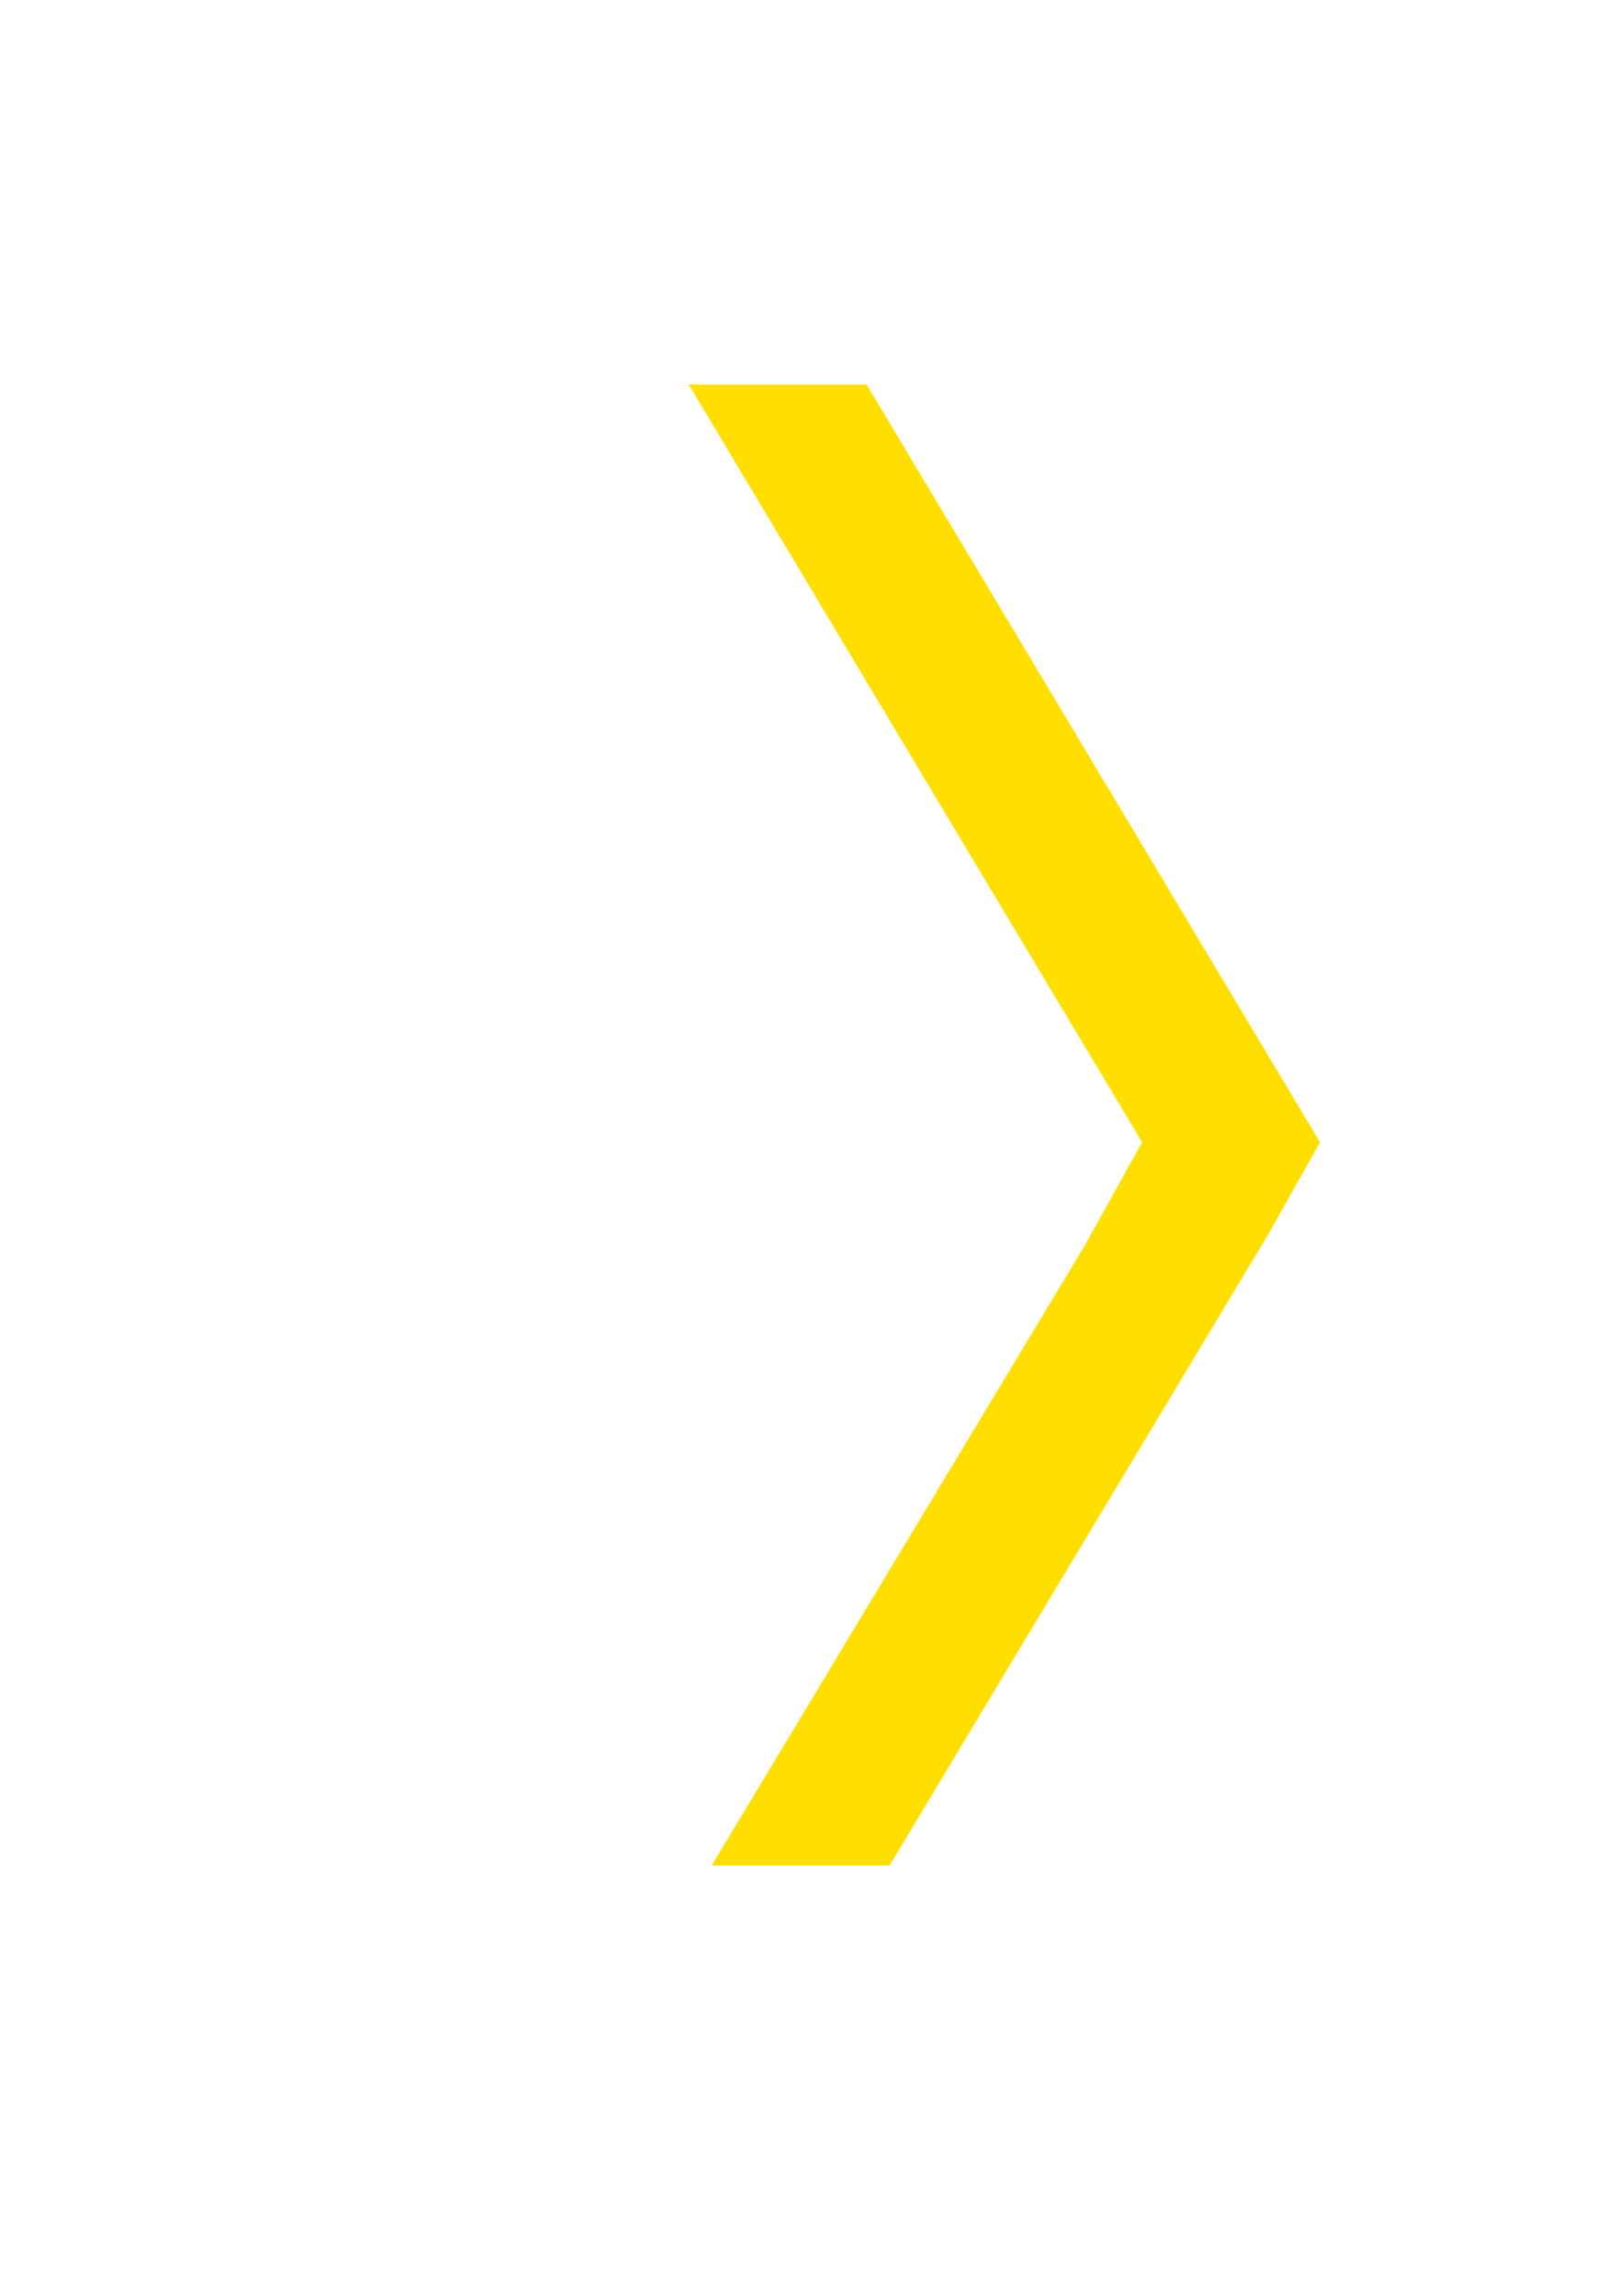
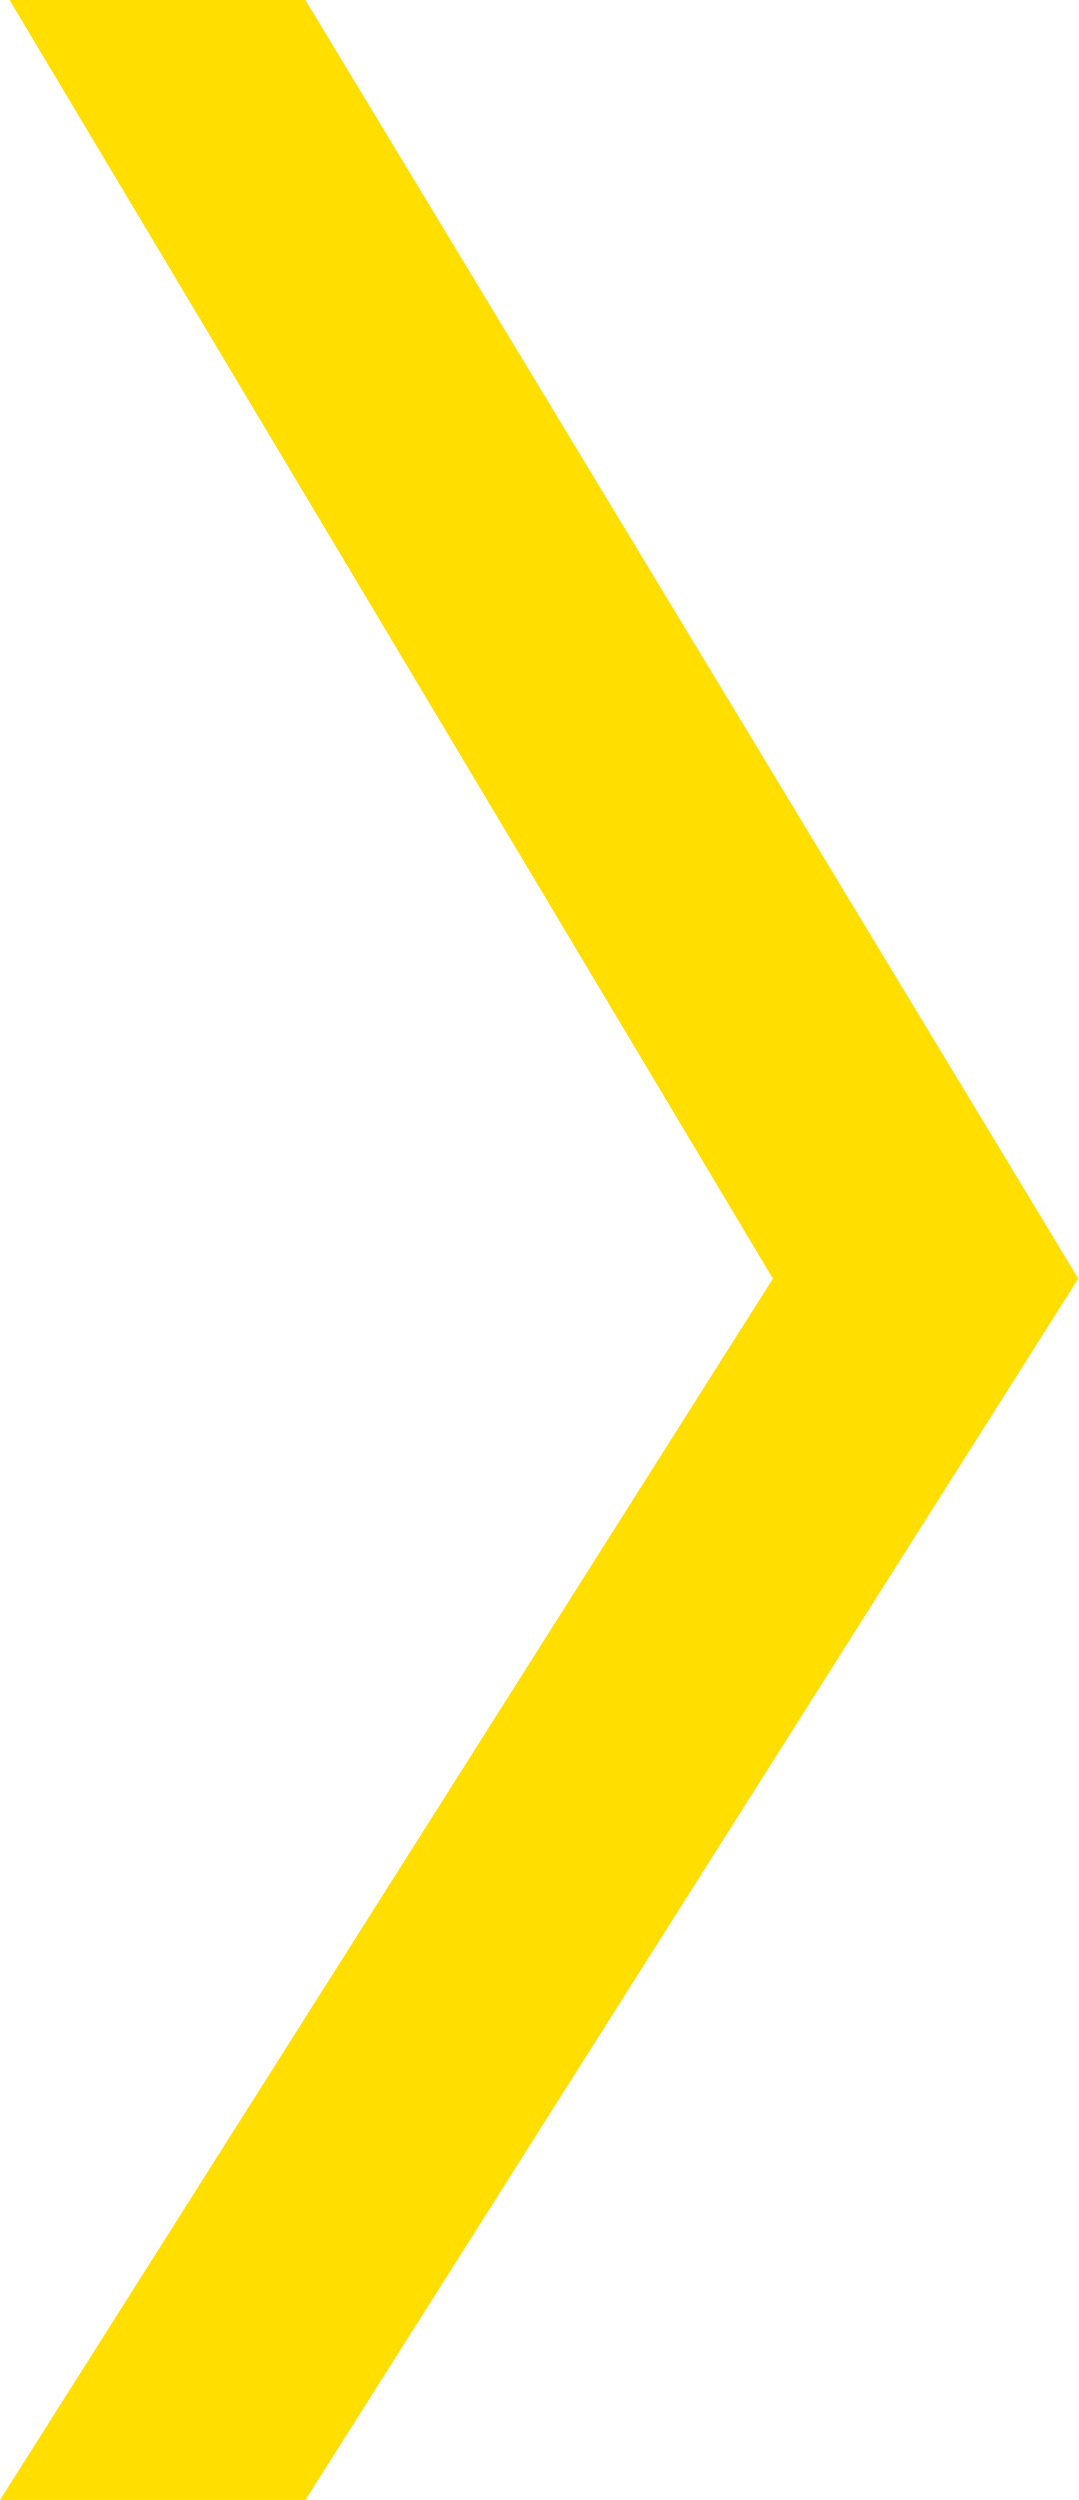
- <svg xmlns="http://www.w3.org/2000/svg" version="1.1" id="Layer_1" x="0px" y="0px" viewBox="0 0 28 40" style="enable-background:new 0 0 28 40;" xml:space="preserve">
+ <svg xmlns="http://www.w3.org/2000/svg" version="1.1" id="Layer_1" x="0px" y="0px" viewBox="0 0 11.3 26.2" style="enable-background:new 0 0 11.3 26.2;" xml:space="preserve">
  <style type="text/css">
	.st0{fill:#FFDE00;}
</style>
-   <polygon class="st0" points="15.1,6.7 12,6.7 19.9,19.9 18.9,21.7 12.4,32.5 15.5,32.5 22.1,21.5 23,19.9 " />
+   <polygon class="st0" points="3.2,0 0.1,0 8.1,13.4 0,26.2 3.2,26.2 11.3,13.4 " />
</svg>
